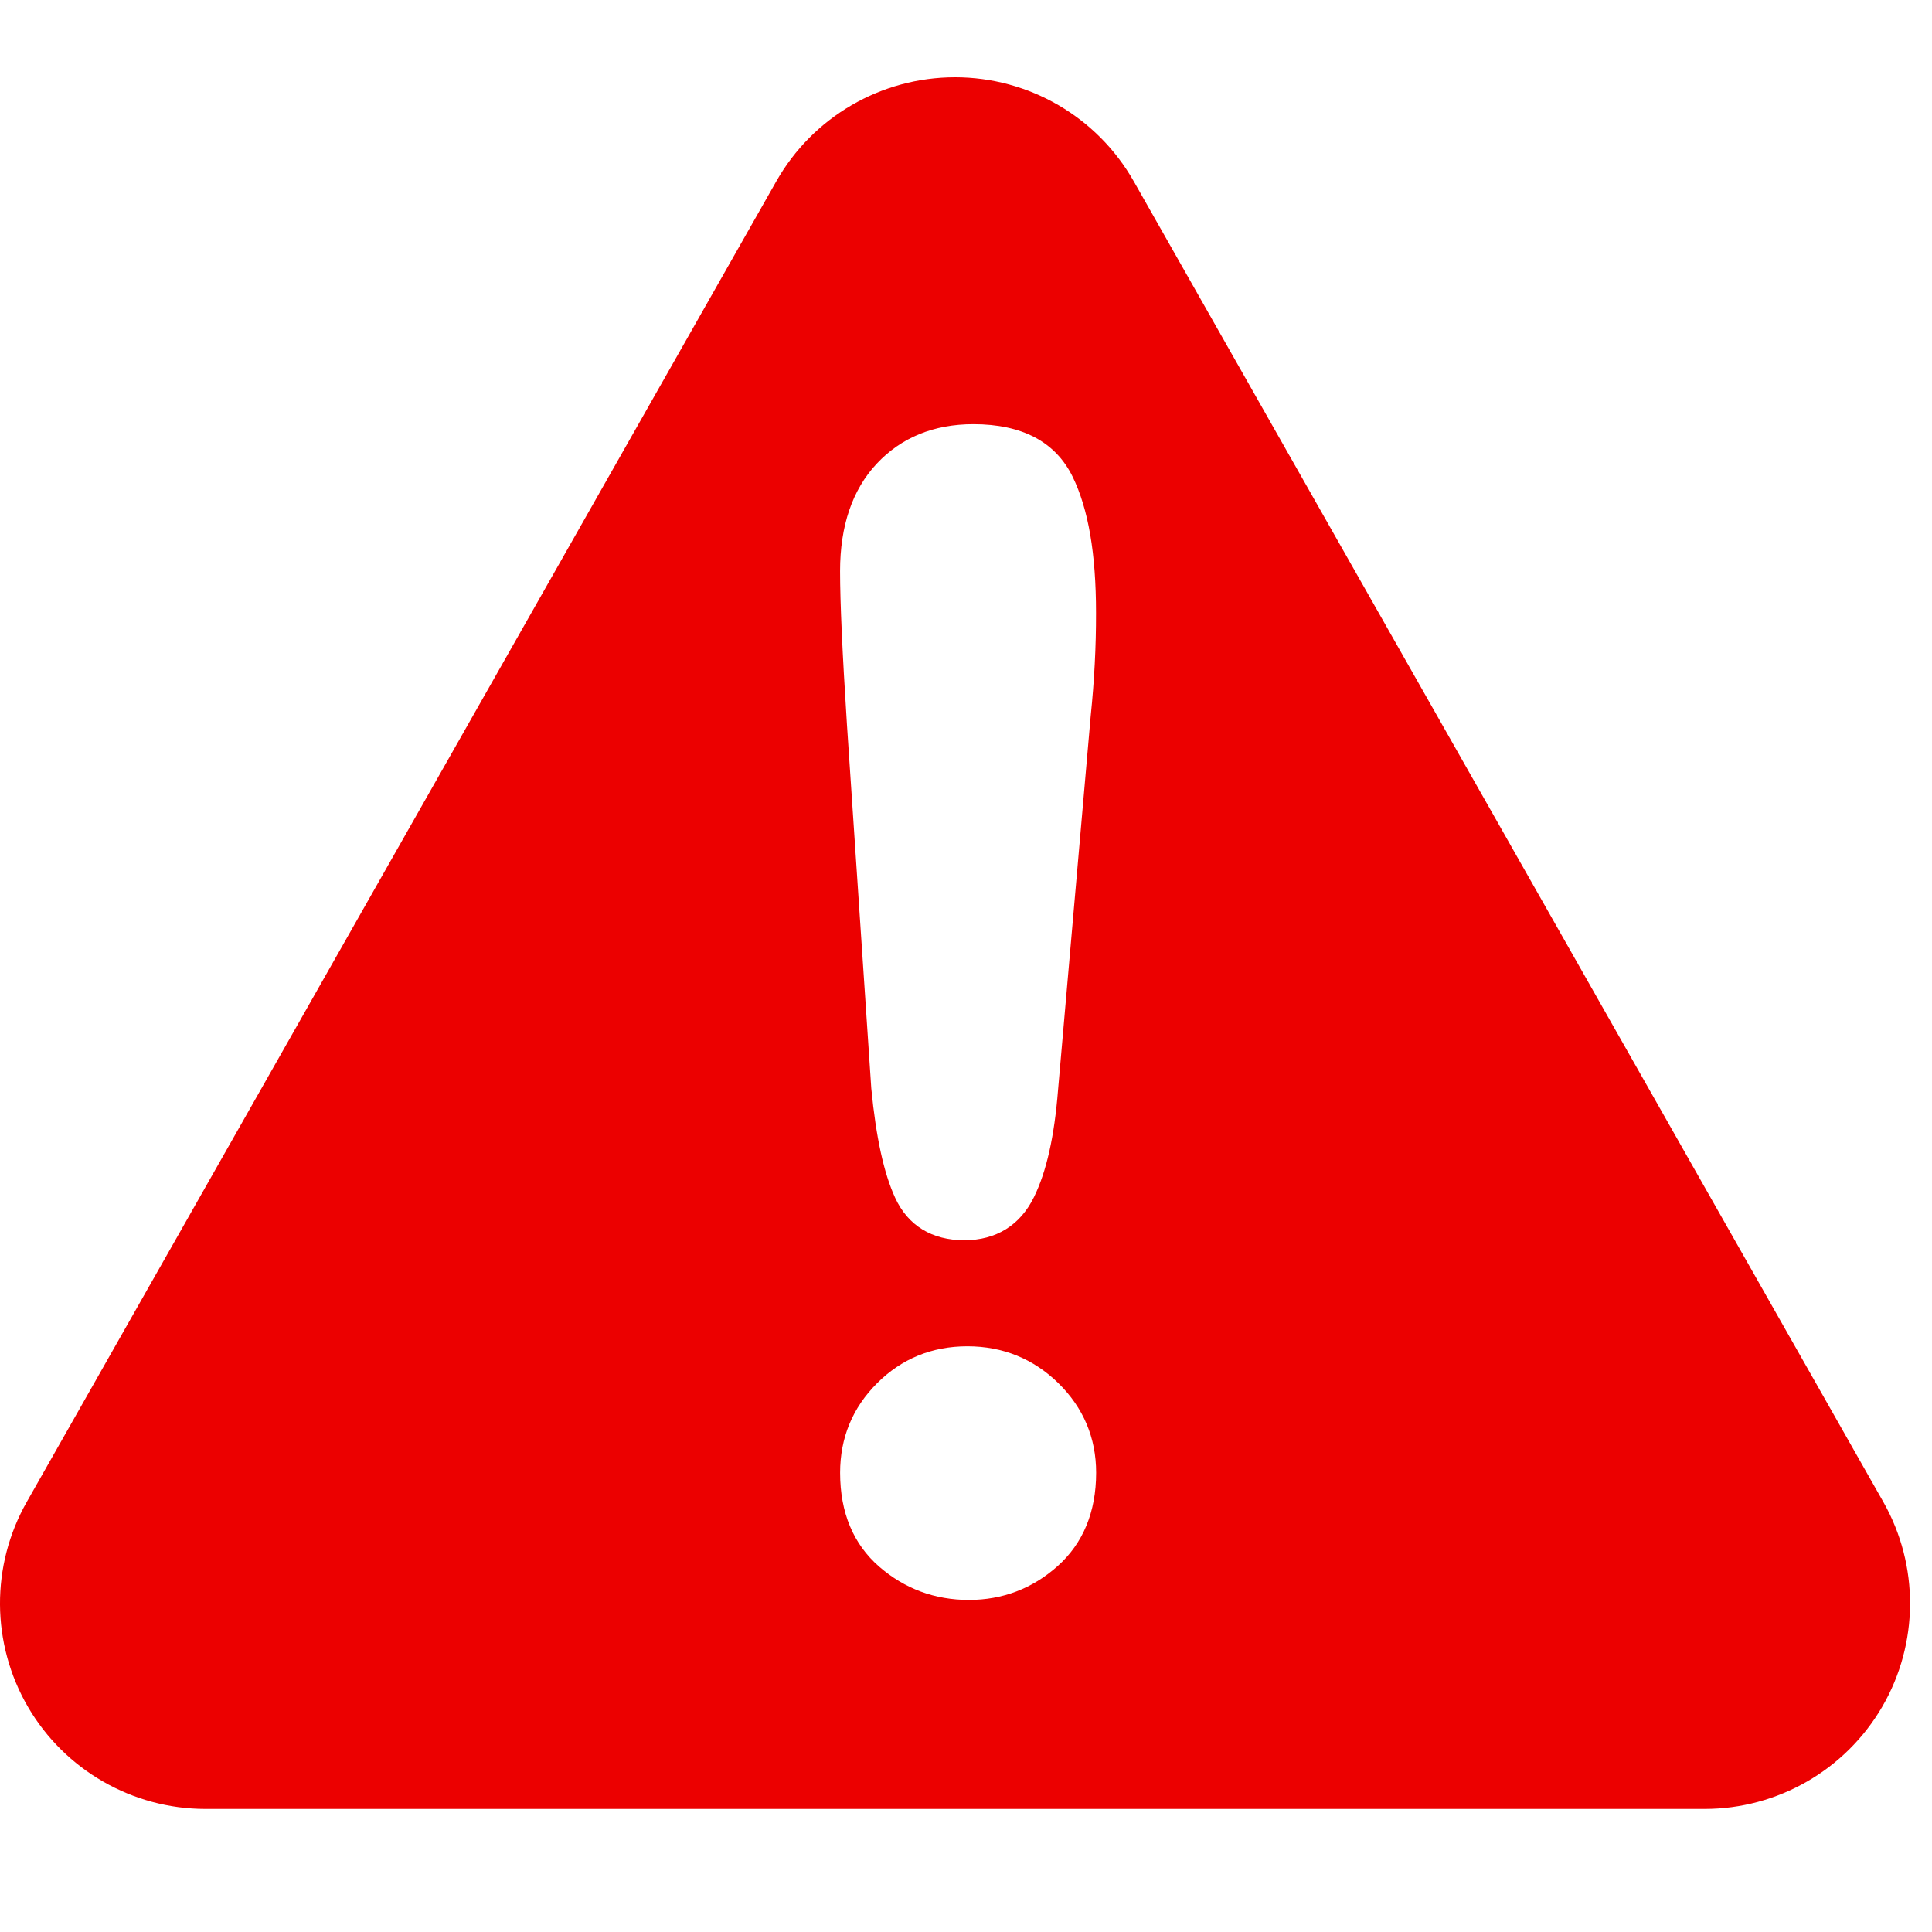
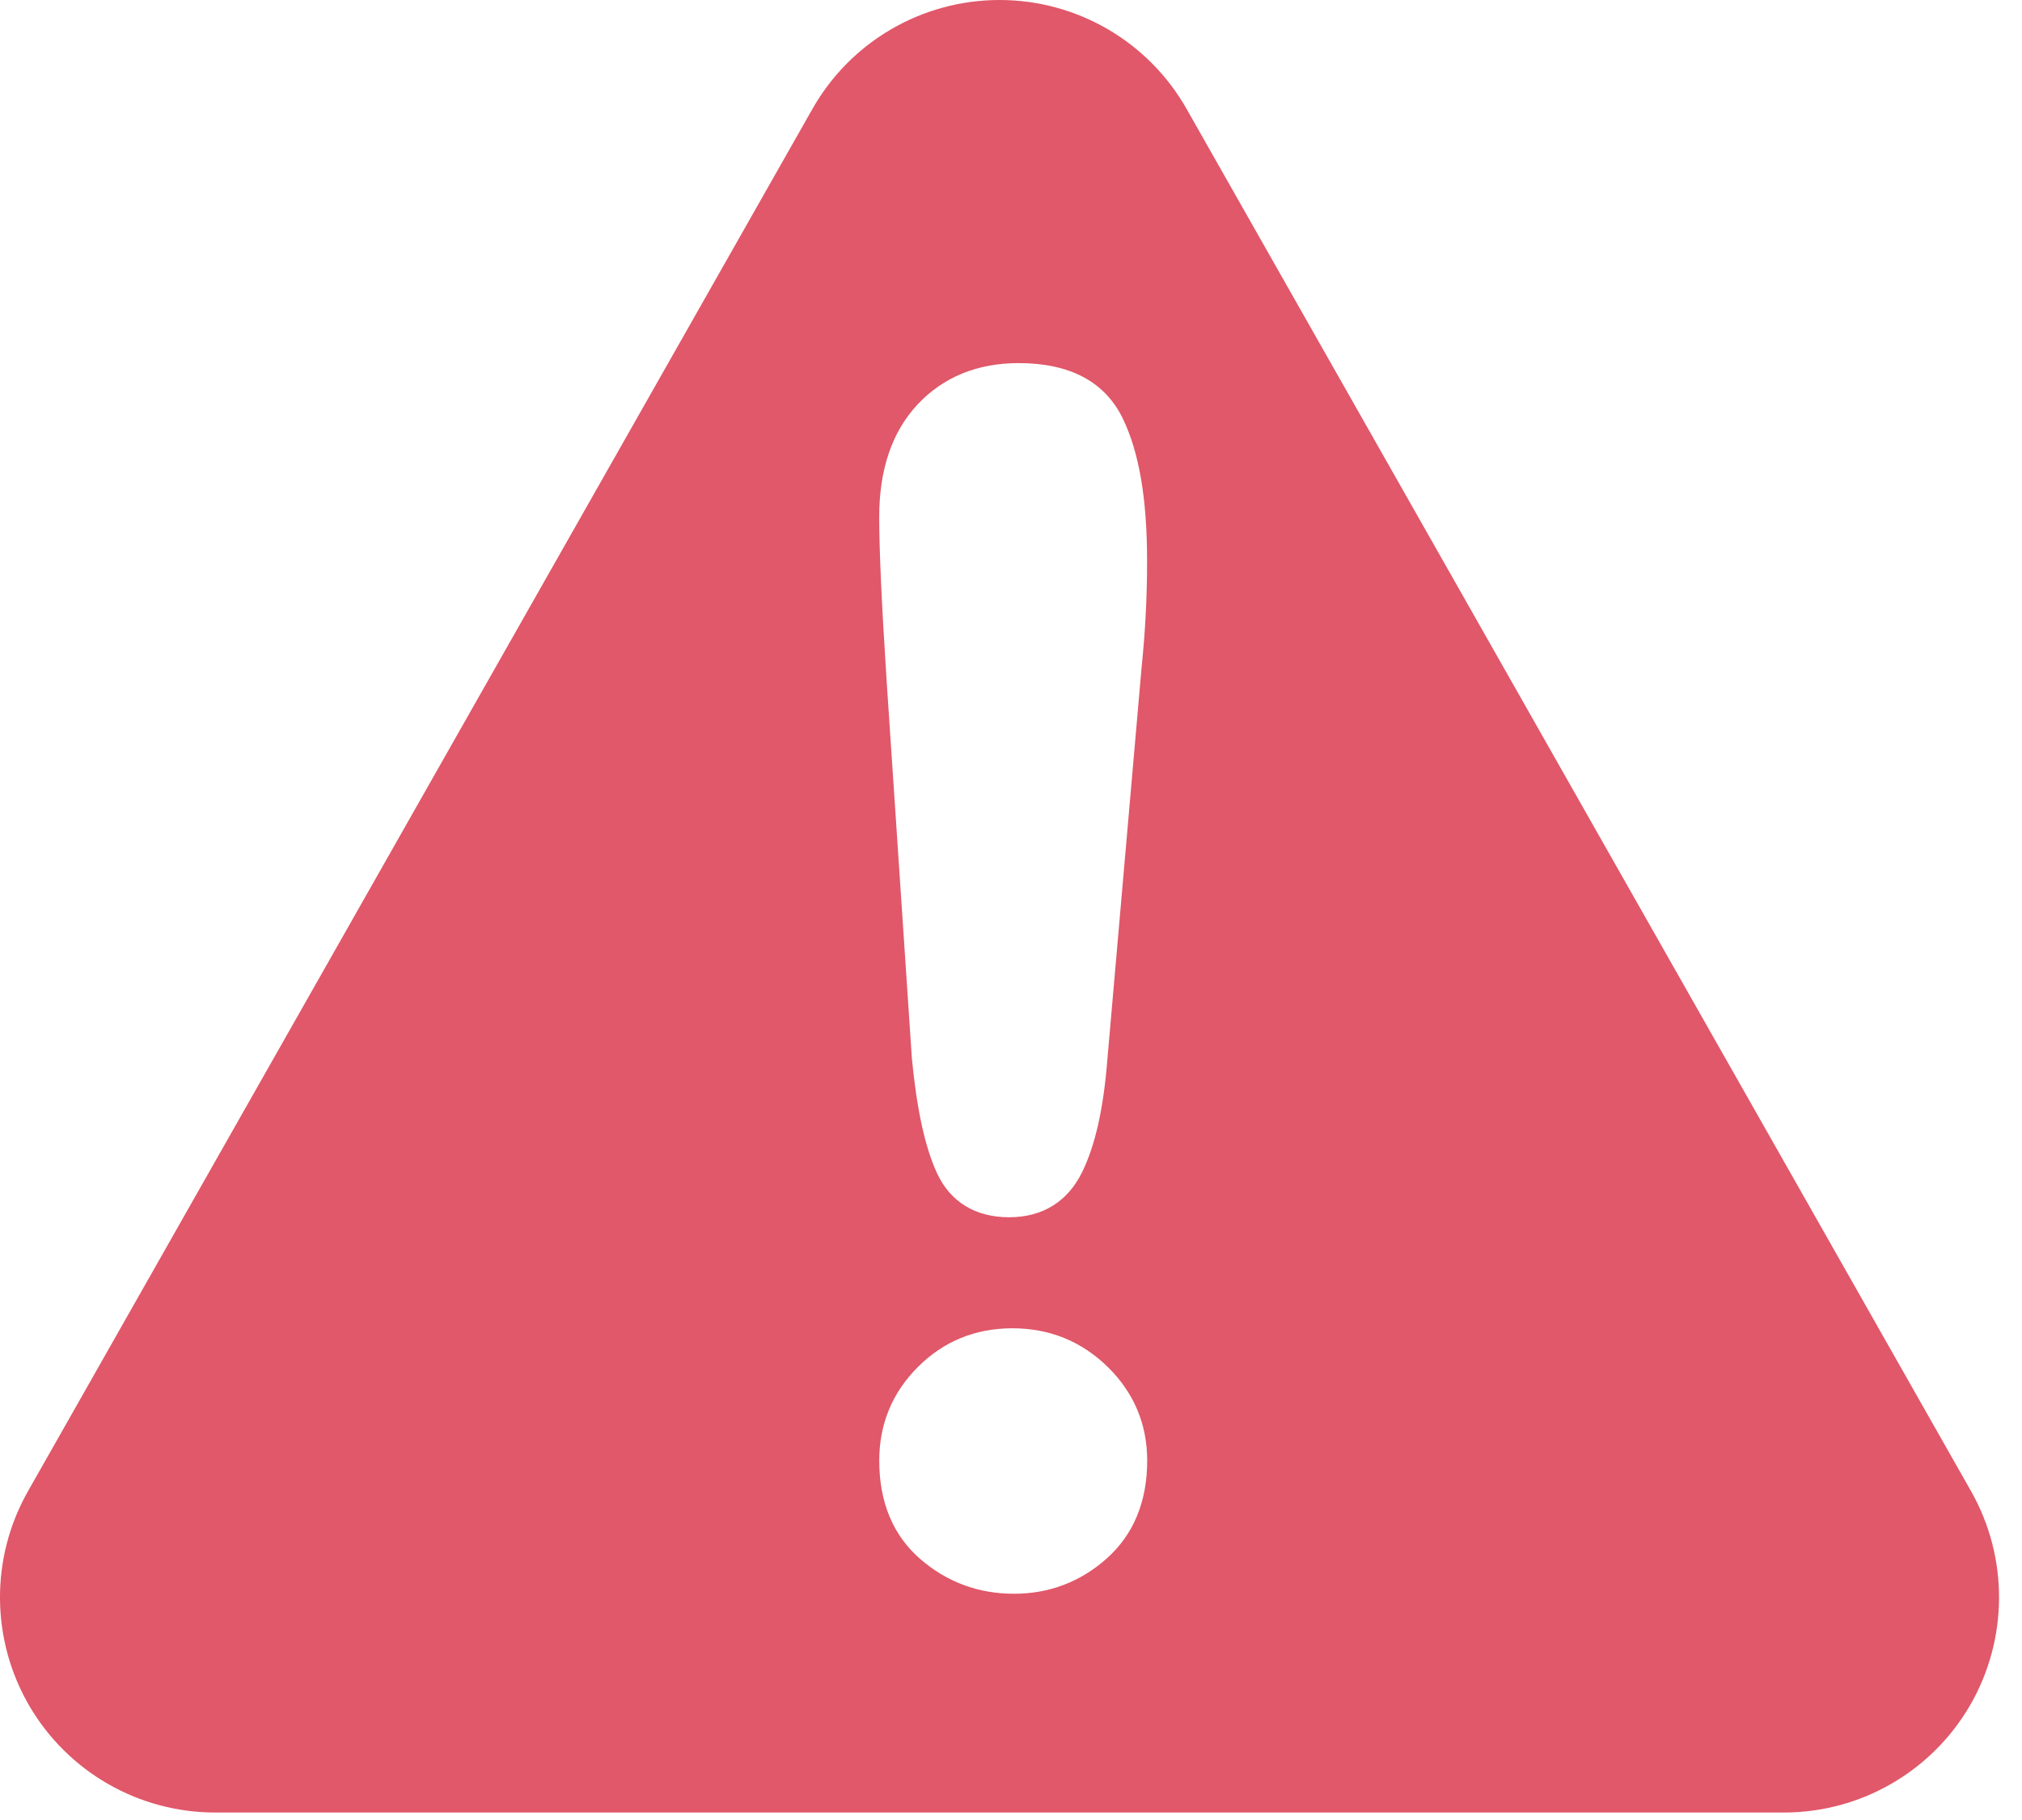
- <svg xmlns="http://www.w3.org/2000/svg" width="50px" height="50px" viewBox="0 0 50 50" version="1.1">
+ <svg xmlns="http://www.w3.org/2000/svg" width="50px" height="45px" viewBox="0 0 50 45" version="1.1">
  <description>Created with Sketch (http://www.bohemiancoding.com/sketch)</description>
  <defs />
  <g id="Page-1" stroke="none" stroke-width="1" fill="none" fill-rule="evenodd">
-     <g id="process-stop" transform="translate(0, 2)" fill="#EC0000">
+     <g id="process-stop" fill-opacity="0.655" fill="#D0011B">
      <g id="Page-1">
        <g id="process-stop">
          <g id="Page-1">
-             <path d="M48.74,36.869 L29.342,2.693 C28.397,1.027 26.631,0 24.717,0 C22.801,0 21.035,1.027 20.09,2.693 L0.693,36.869 C-0.242,38.515 -0.23,40.535 0.722,42.172 C1.674,43.807 3.426,44.815 5.319,44.815 L44.114,44.815 C46.008,44.815 47.758,43.807 48.711,42.172 C49.663,40.535 49.673,38.514 48.74,36.869 C48.74,36.869 49.673,38.514 48.74,36.869 L48.74,36.869 M27.366,38.535 C26.716,39.113 25.944,39.406 25.074,39.406 C24.193,39.406 23.414,39.117 22.756,38.547 C22.084,37.963 21.742,37.145 21.742,36.115 C21.742,35.211 22.064,34.431 22.699,33.798 C23.333,33.164 24.119,32.842 25.035,32.842 C25.949,32.842 26.741,33.162 27.389,33.795 C28.038,34.43 28.368,35.211 28.368,36.115 C28.367,37.13 28.03,37.943 27.366,38.535 C27.366,38.535 28.03,37.943 27.366,38.535 L27.366,38.535 M28.227,16.529 L27.382,26.207 C27.287,27.412 27.083,28.32 26.759,28.981 C26.402,29.71 25.779,30.097 24.956,30.097 C24.117,30.097 23.499,29.718 23.168,29.002 C22.874,28.364 22.672,27.439 22.549,26.17 L21.919,16.751 C21.8,14.89 21.741,13.591 21.741,12.78 C21.741,11.608 22.06,10.673 22.689,10.001 C23.324,9.323 24.167,8.978 25.191,8.978 C26.455,8.978 27.319,9.437 27.761,10.341 C28.167,11.175 28.365,12.327 28.365,13.862 C28.367,14.732 28.32,15.628 28.227,16.529 C28.227,16.529 28.32,15.628 28.227,16.529 L28.227,16.529" id="Shape" />
+             <g id="process-stop">
+               <g id="Page-1">
+                 <path d="M48.74,36.869 L29.342,2.693 C28.397,1.027 26.631,0 24.717,0 C22.801,0 21.035,1.027 20.09,2.693 L0.693,36.869 C-0.242,38.515 -0.23,40.535 0.722,42.172 C1.674,43.807 3.426,44.815 5.319,44.815 L44.114,44.815 C46.008,44.815 47.758,43.807 48.711,42.172 C49.663,40.535 49.673,38.514 48.74,36.869 C48.74,36.869 49.673,38.514 48.74,36.869 L48.74,36.869 M27.366,38.535 C26.716,39.113 25.944,39.406 25.074,39.406 C24.193,39.406 23.414,39.117 22.756,38.547 C22.084,37.963 21.742,37.145 21.742,36.115 C21.742,35.211 22.064,34.431 22.699,33.798 C23.333,33.164 24.119,32.842 25.035,32.842 C25.949,32.842 26.741,33.162 27.389,33.795 C28.038,34.43 28.368,35.211 28.368,36.115 C28.367,37.13 28.03,37.943 27.366,38.535 C27.366,38.535 28.03,37.943 27.366,38.535 L27.366,38.535 M28.227,16.529 L27.382,26.207 C27.287,27.412 27.083,28.32 26.759,28.981 C26.402,29.71 25.779,30.097 24.956,30.097 C24.117,30.097 23.499,29.718 23.168,29.002 C22.874,28.364 22.672,27.439 22.549,26.17 L21.919,16.751 C21.8,14.89 21.741,13.591 21.741,12.78 C21.741,11.608 22.06,10.673 22.689,10.001 C23.324,9.323 24.167,8.978 25.191,8.978 C26.455,8.978 27.319,9.437 27.761,10.341 C28.167,11.175 28.365,12.327 28.365,13.862 C28.367,14.732 28.32,15.628 28.227,16.529 C28.227,16.529 28.32,15.628 28.227,16.529 L28.227,16.529" id="Shape" />
+               </g>
+             </g>
          </g>
        </g>
      </g>
    </g>
  </g>
</svg>
